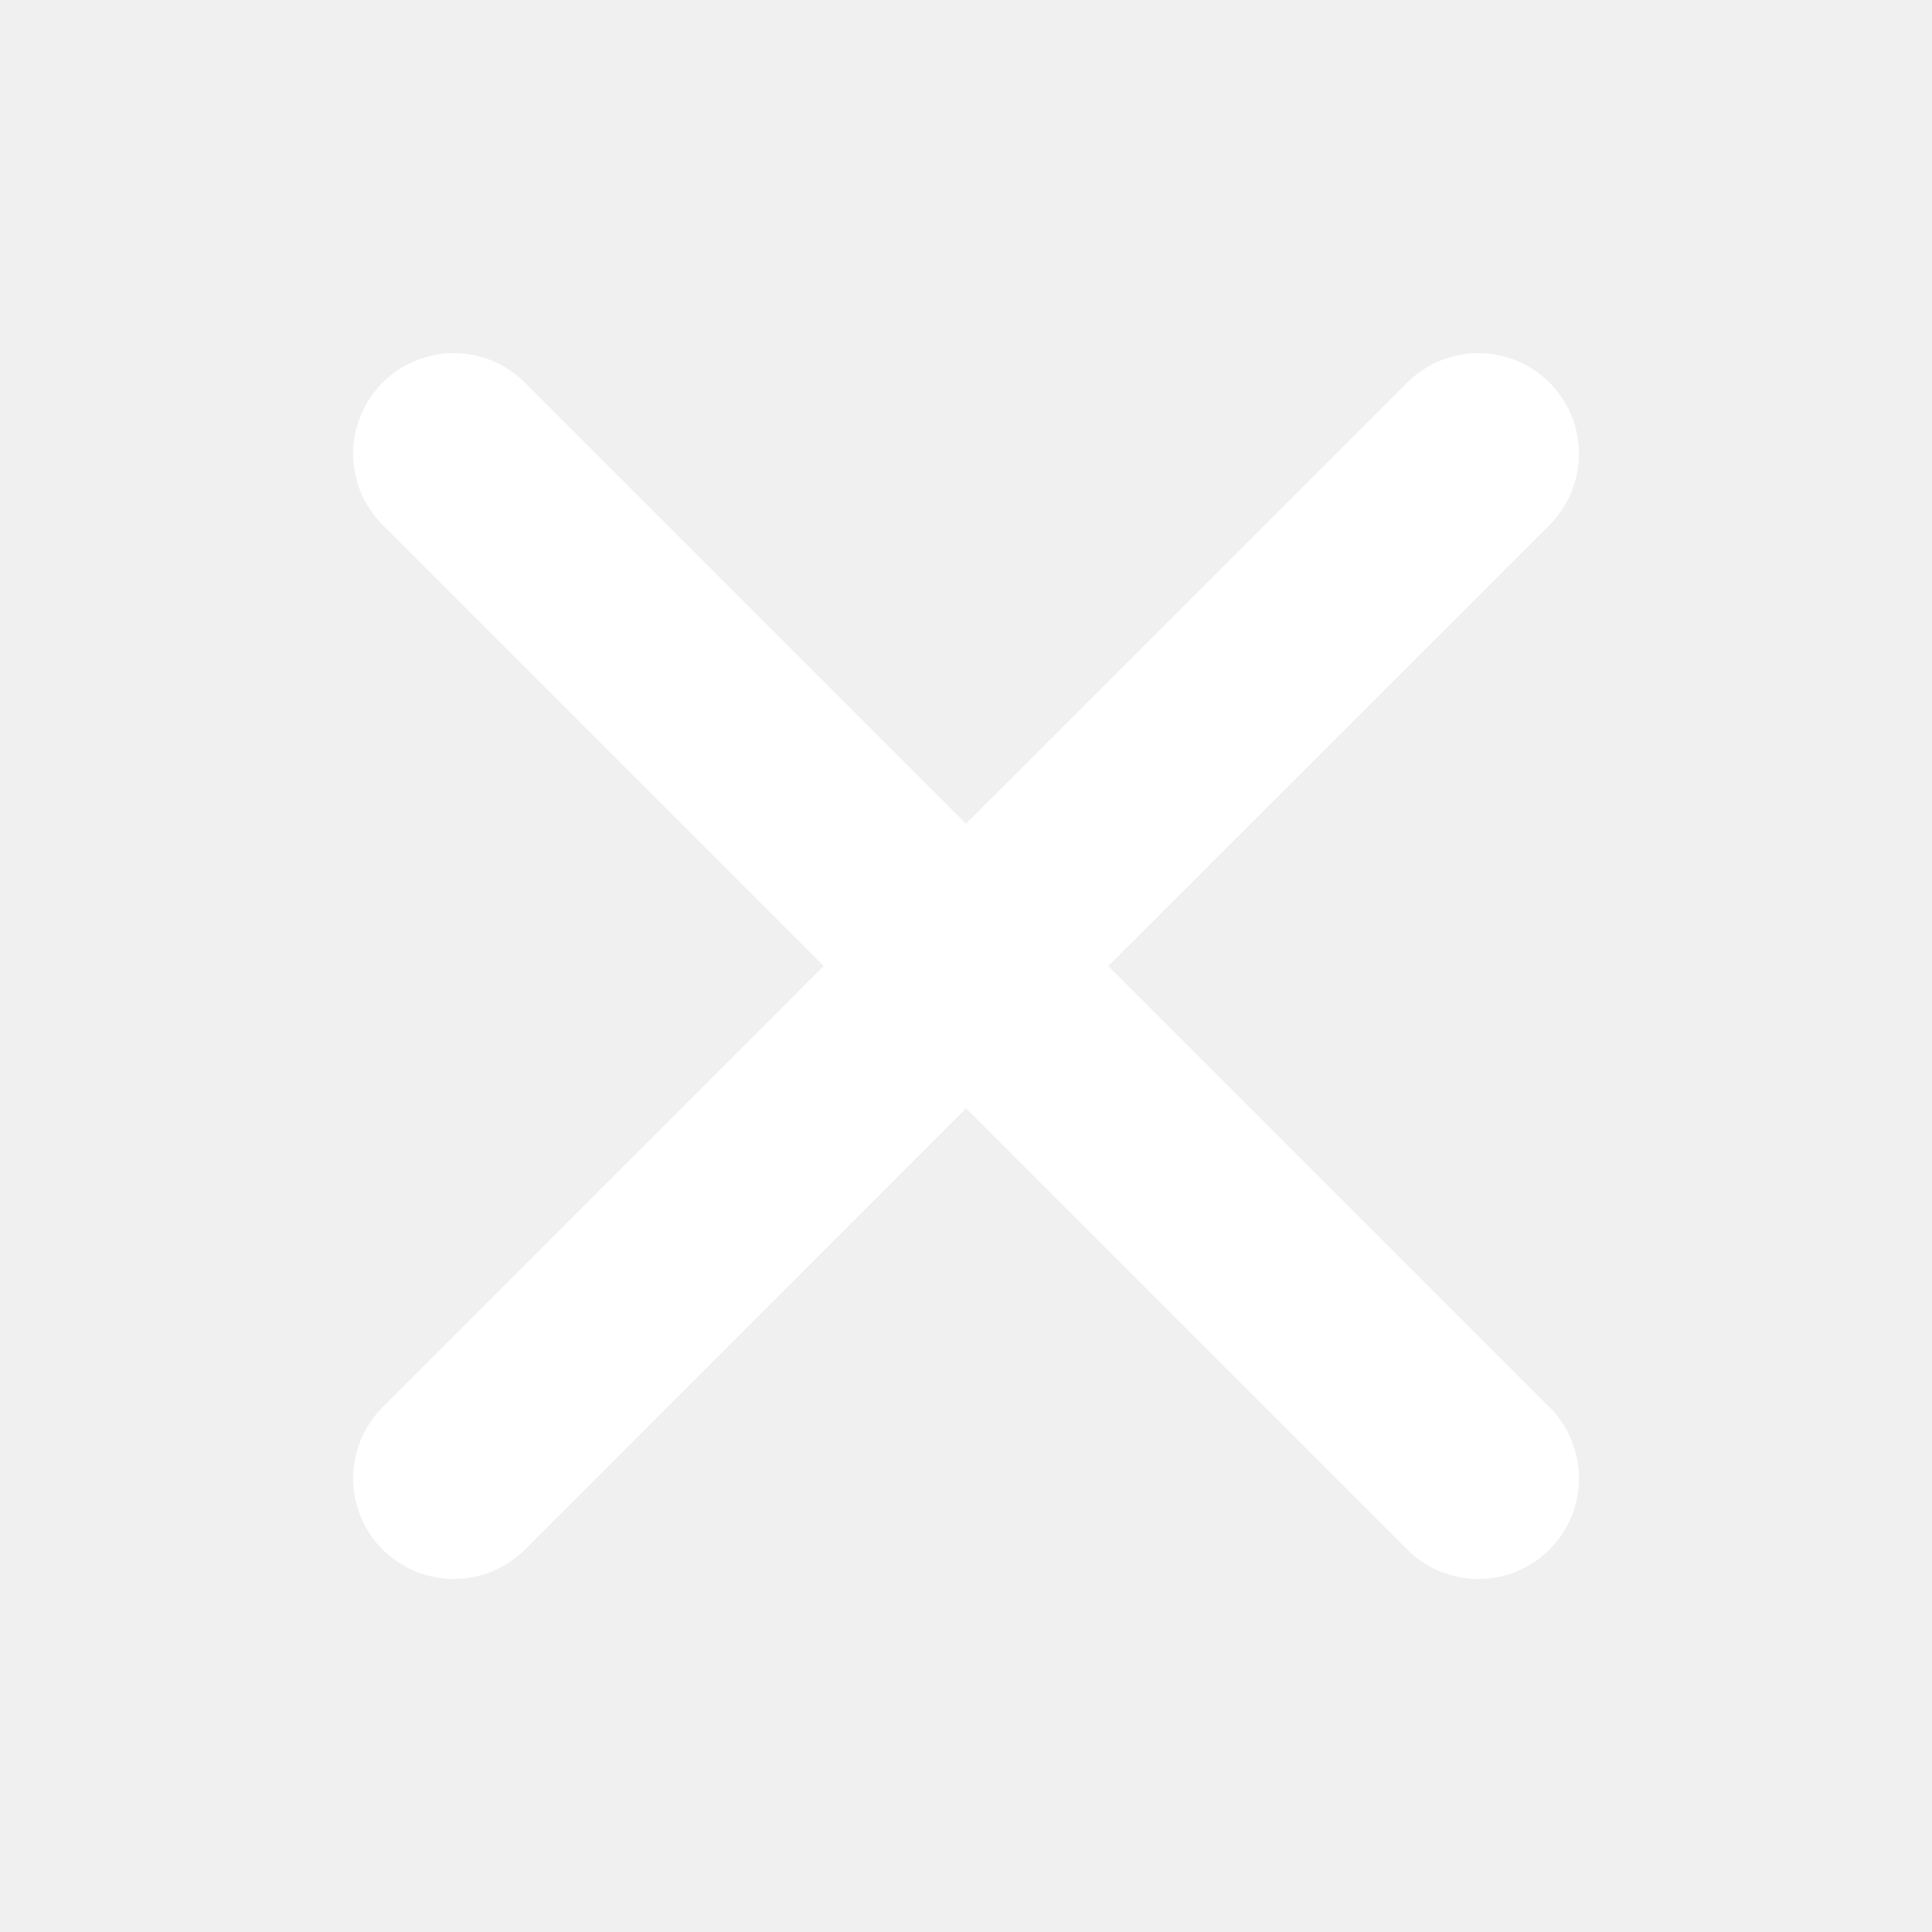
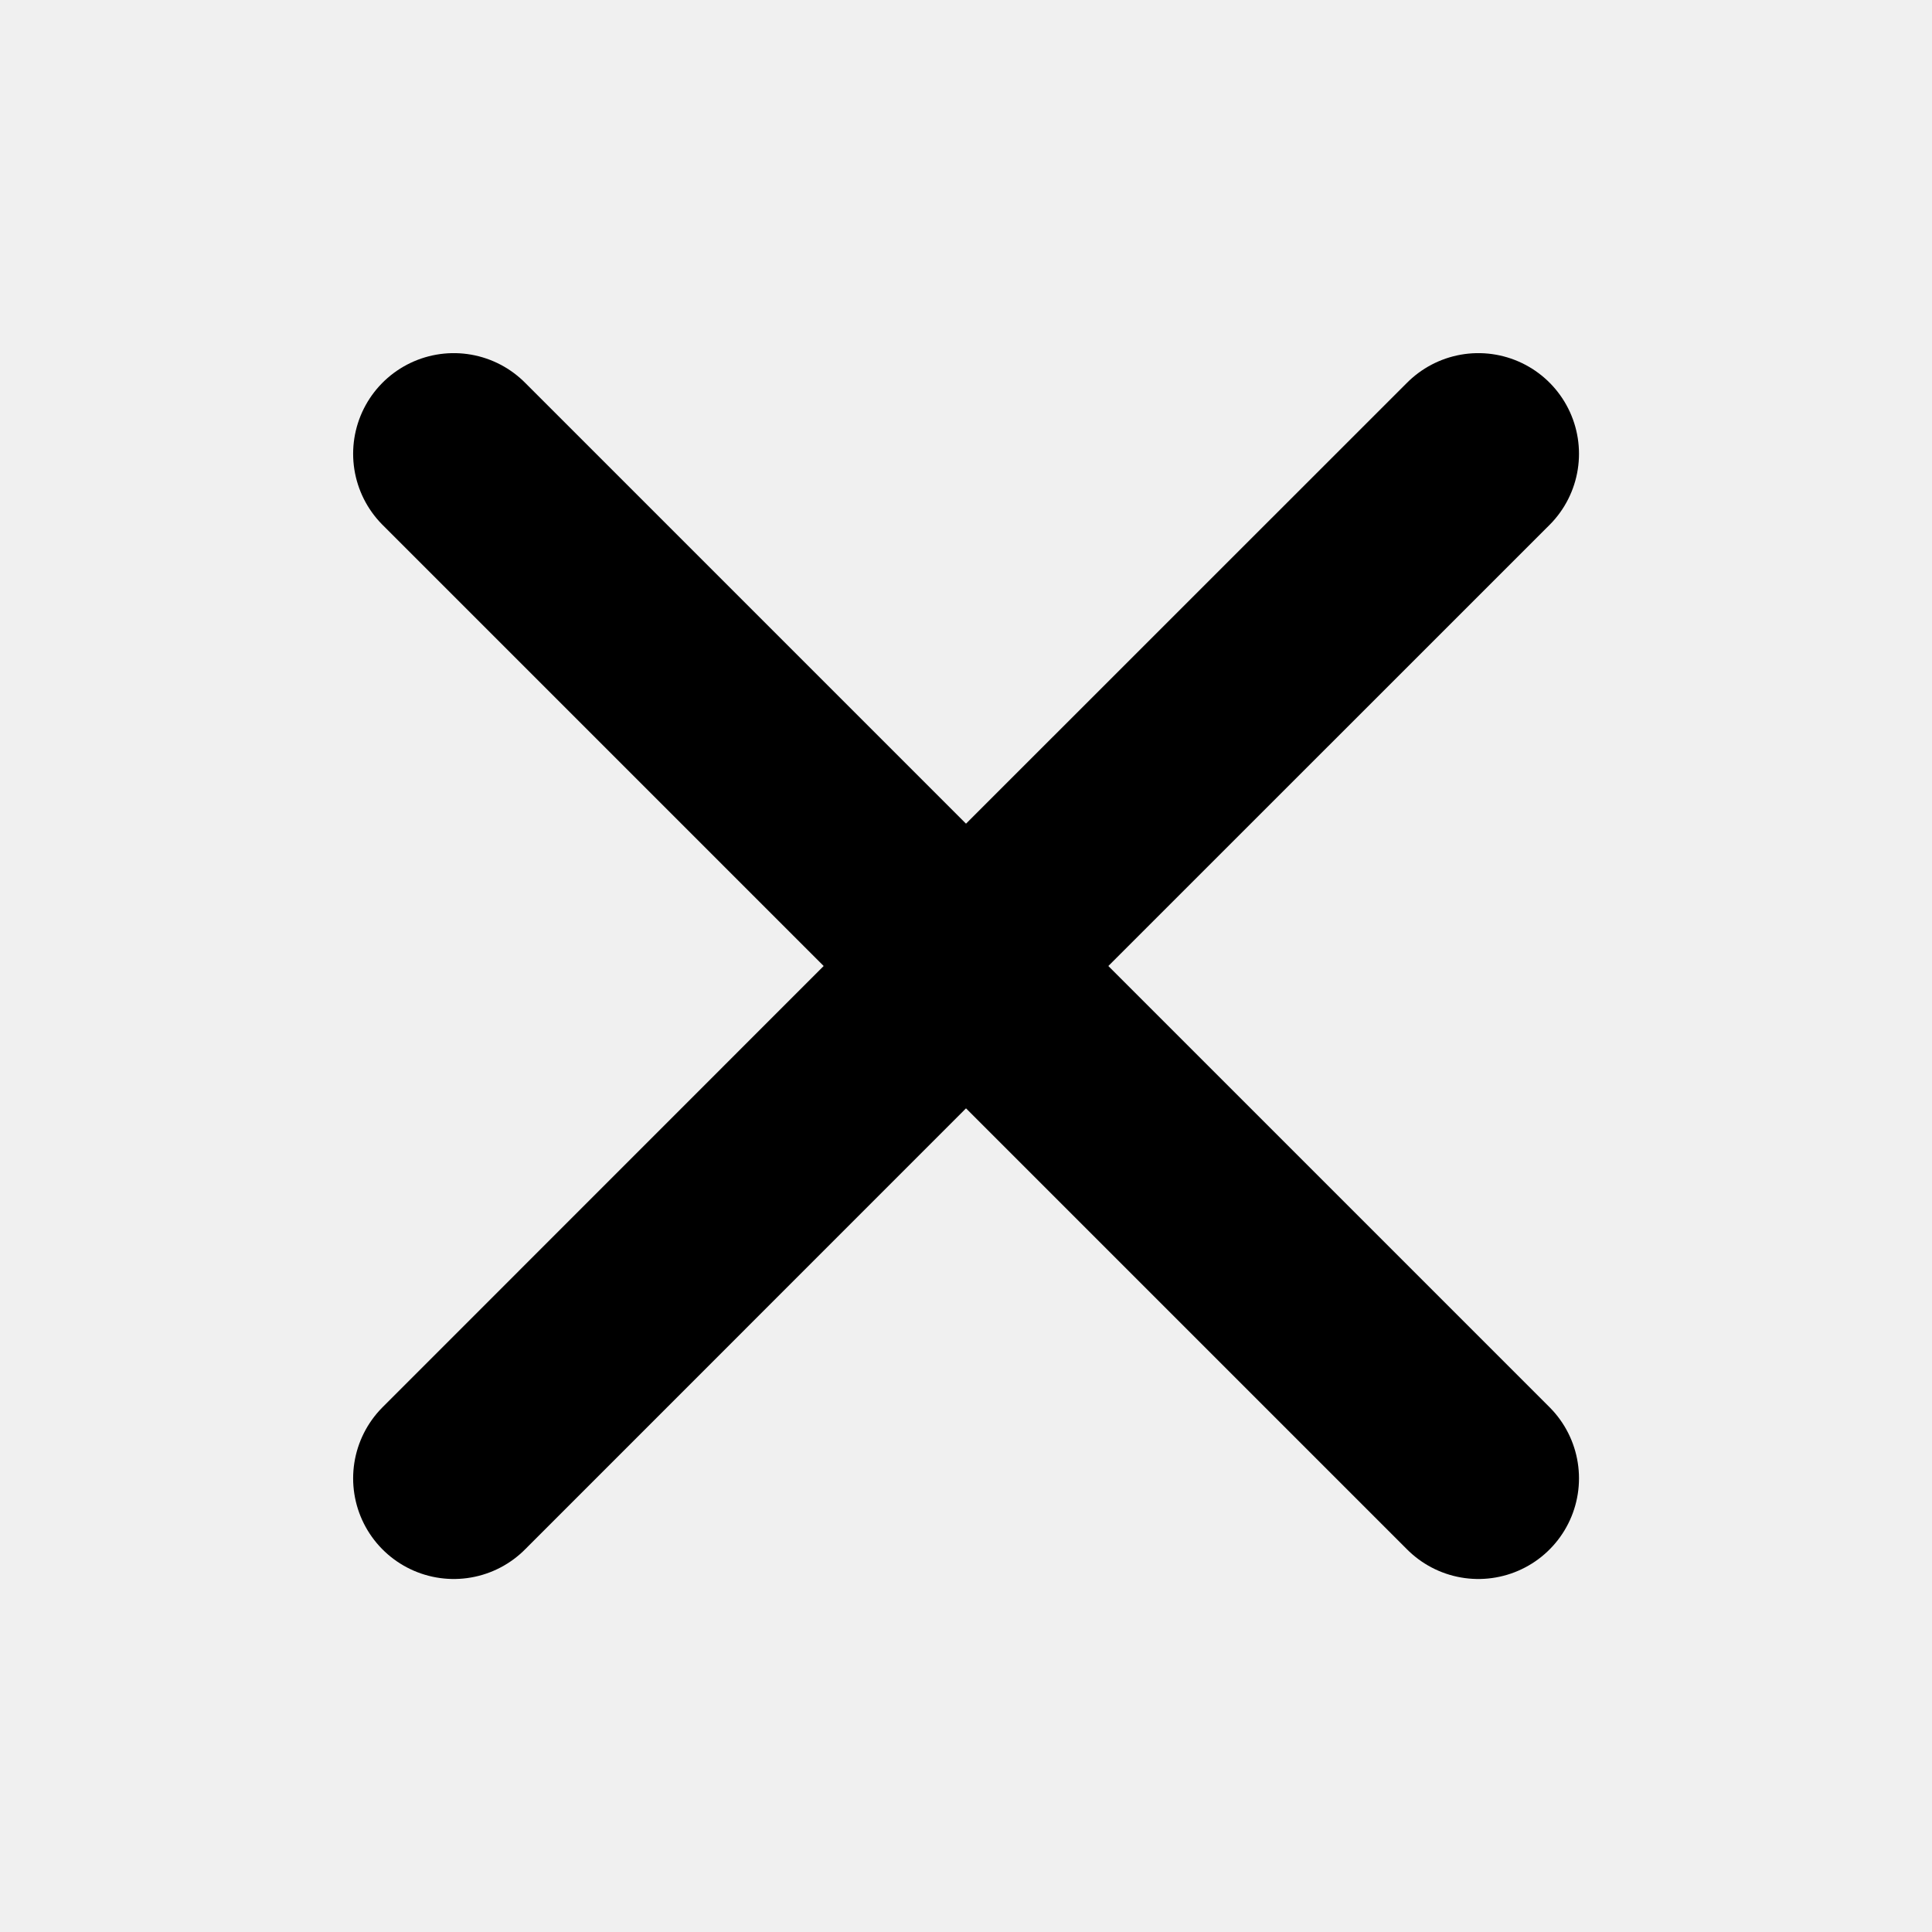
<svg xmlns="http://www.w3.org/2000/svg" width="16" height="16" viewBox="0 0 16 16" fill="none">
  <g id="Cross">
-     <path id="Vector" d="M3.758 3.758L8 8M8 8L12.243 12.243M8 8L3.758 12.243M8 8L12.243 3.758" stroke="white" stroke-width="1.667" stroke-linecap="round" stroke-linejoin="round" />
+     <path id="Vector" d="M3.758 3.758L8 8M8 8L12.243 12.243M8 8L3.758 12.243M8 8L12.243 3.758" stroke="black" stroke-width="1.667" stroke-linecap="round" stroke-linejoin="round" />
  </g>
</svg>
